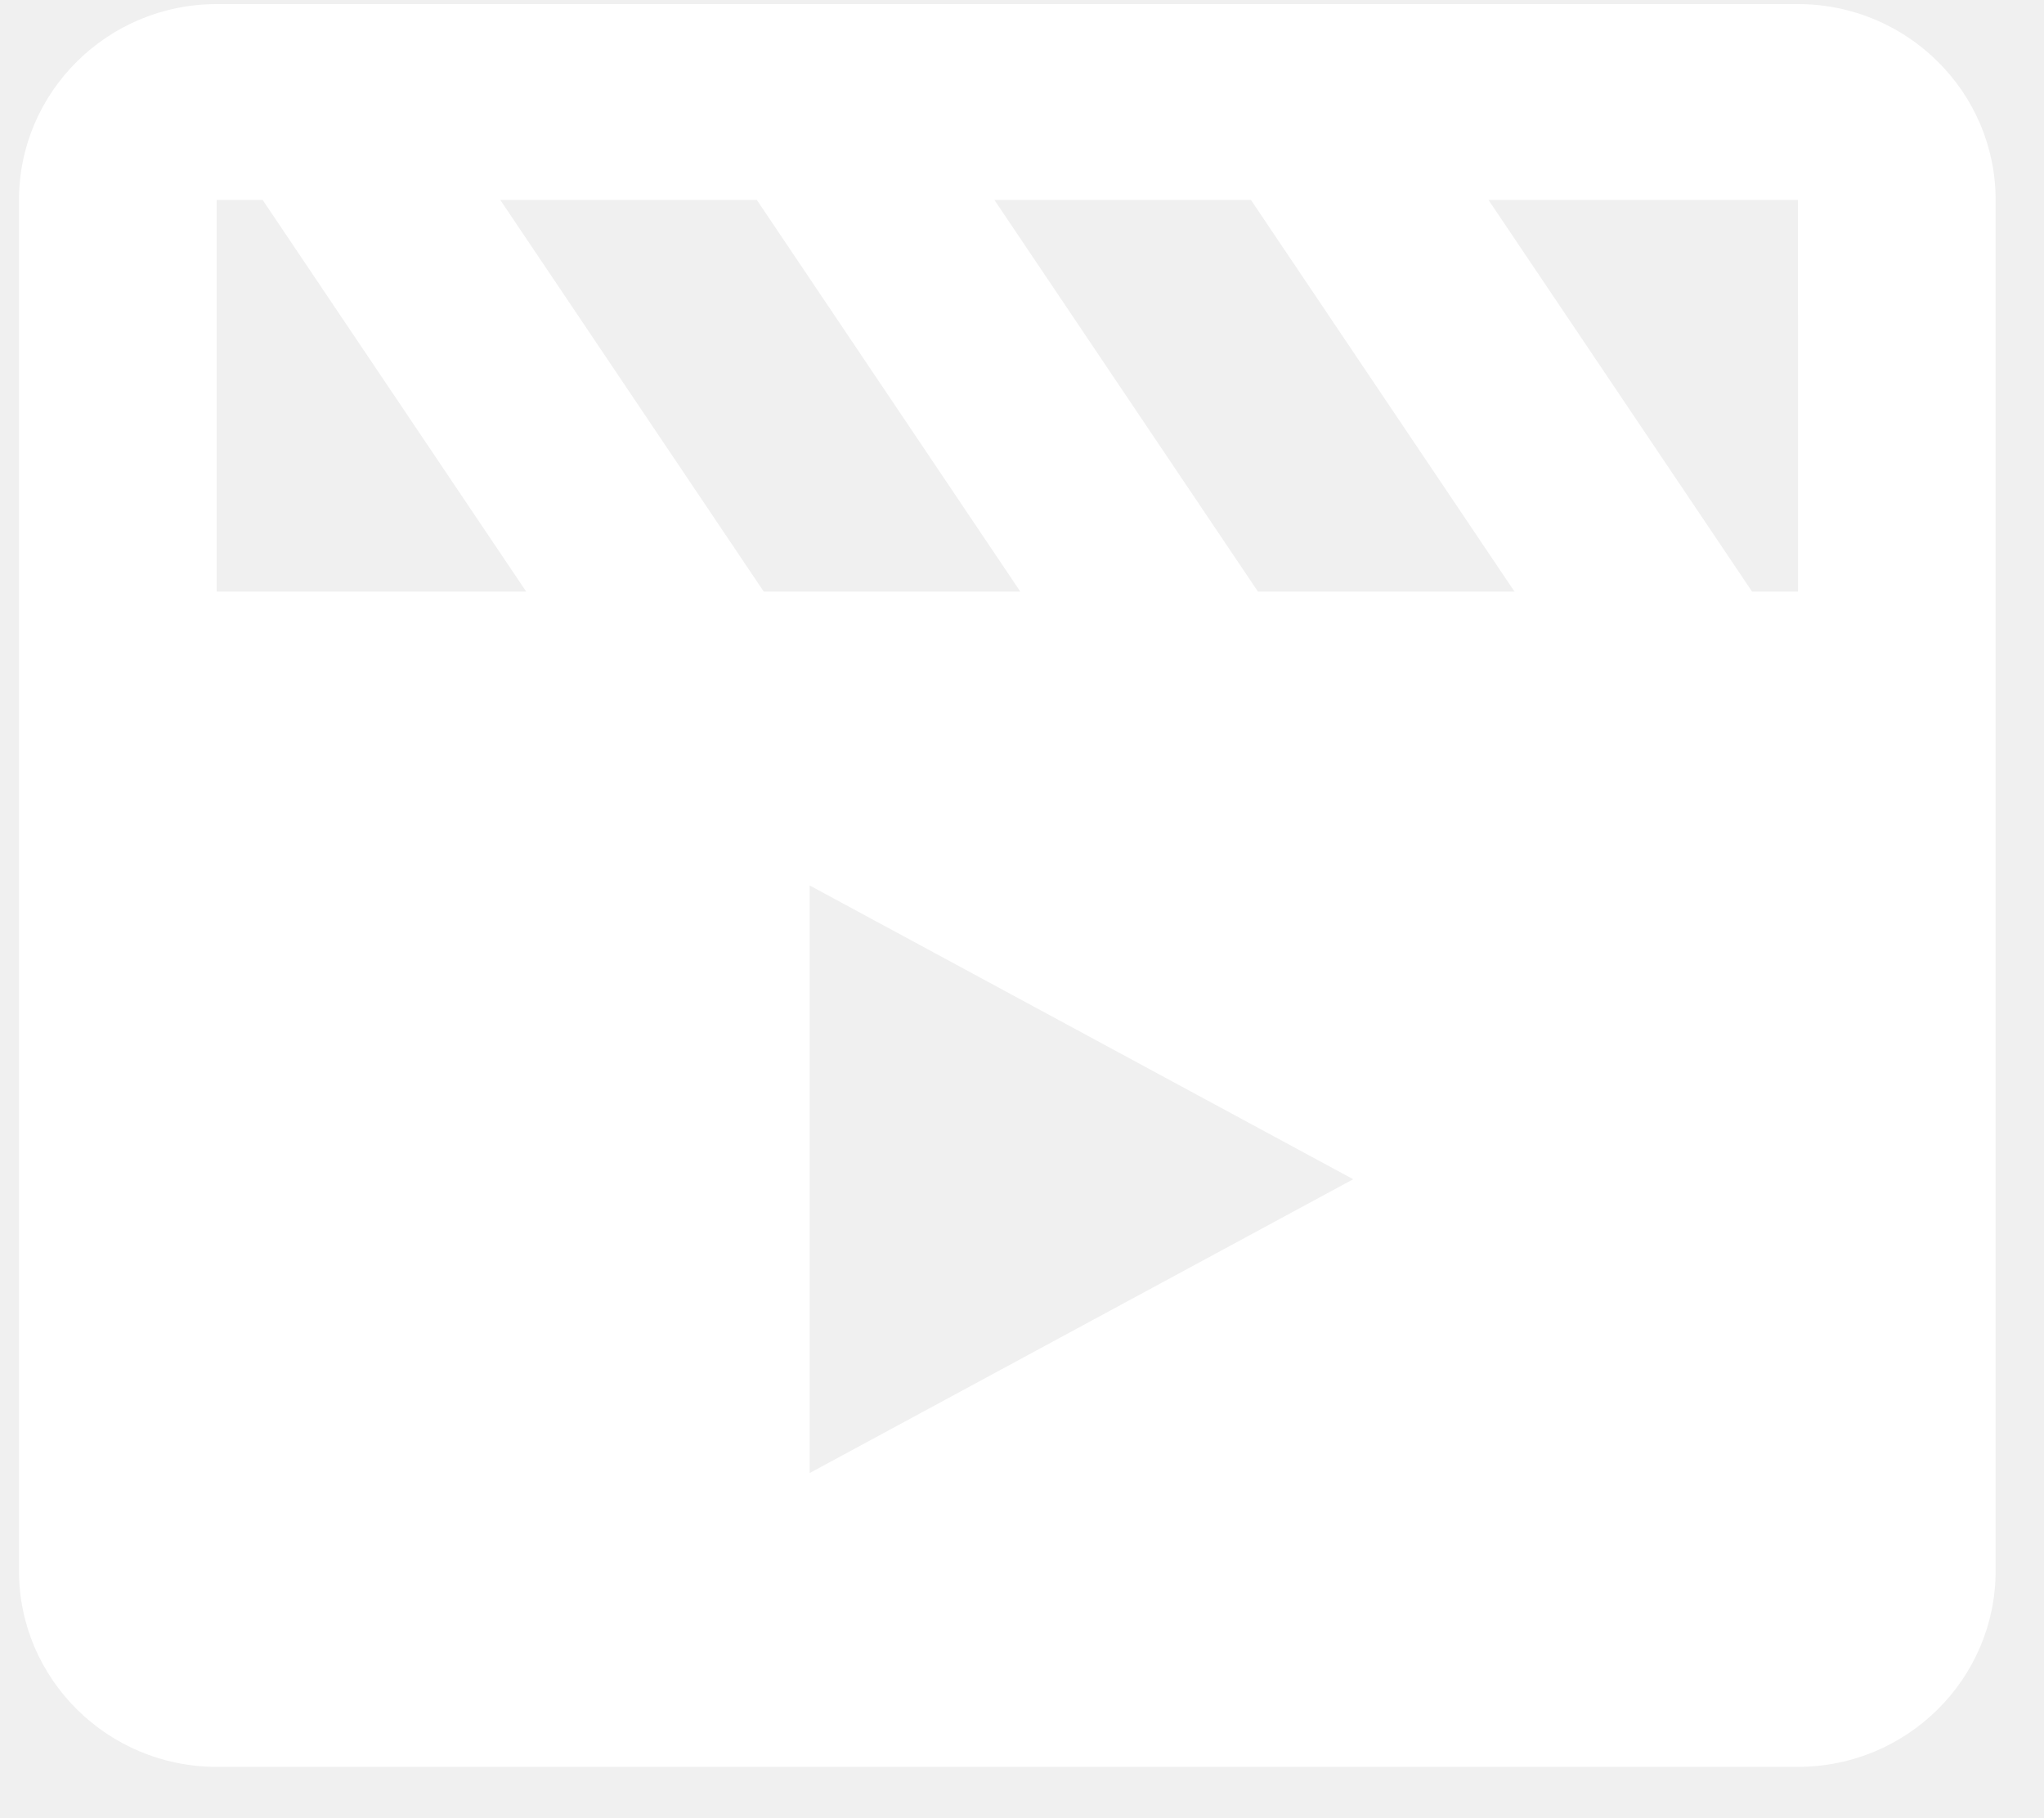
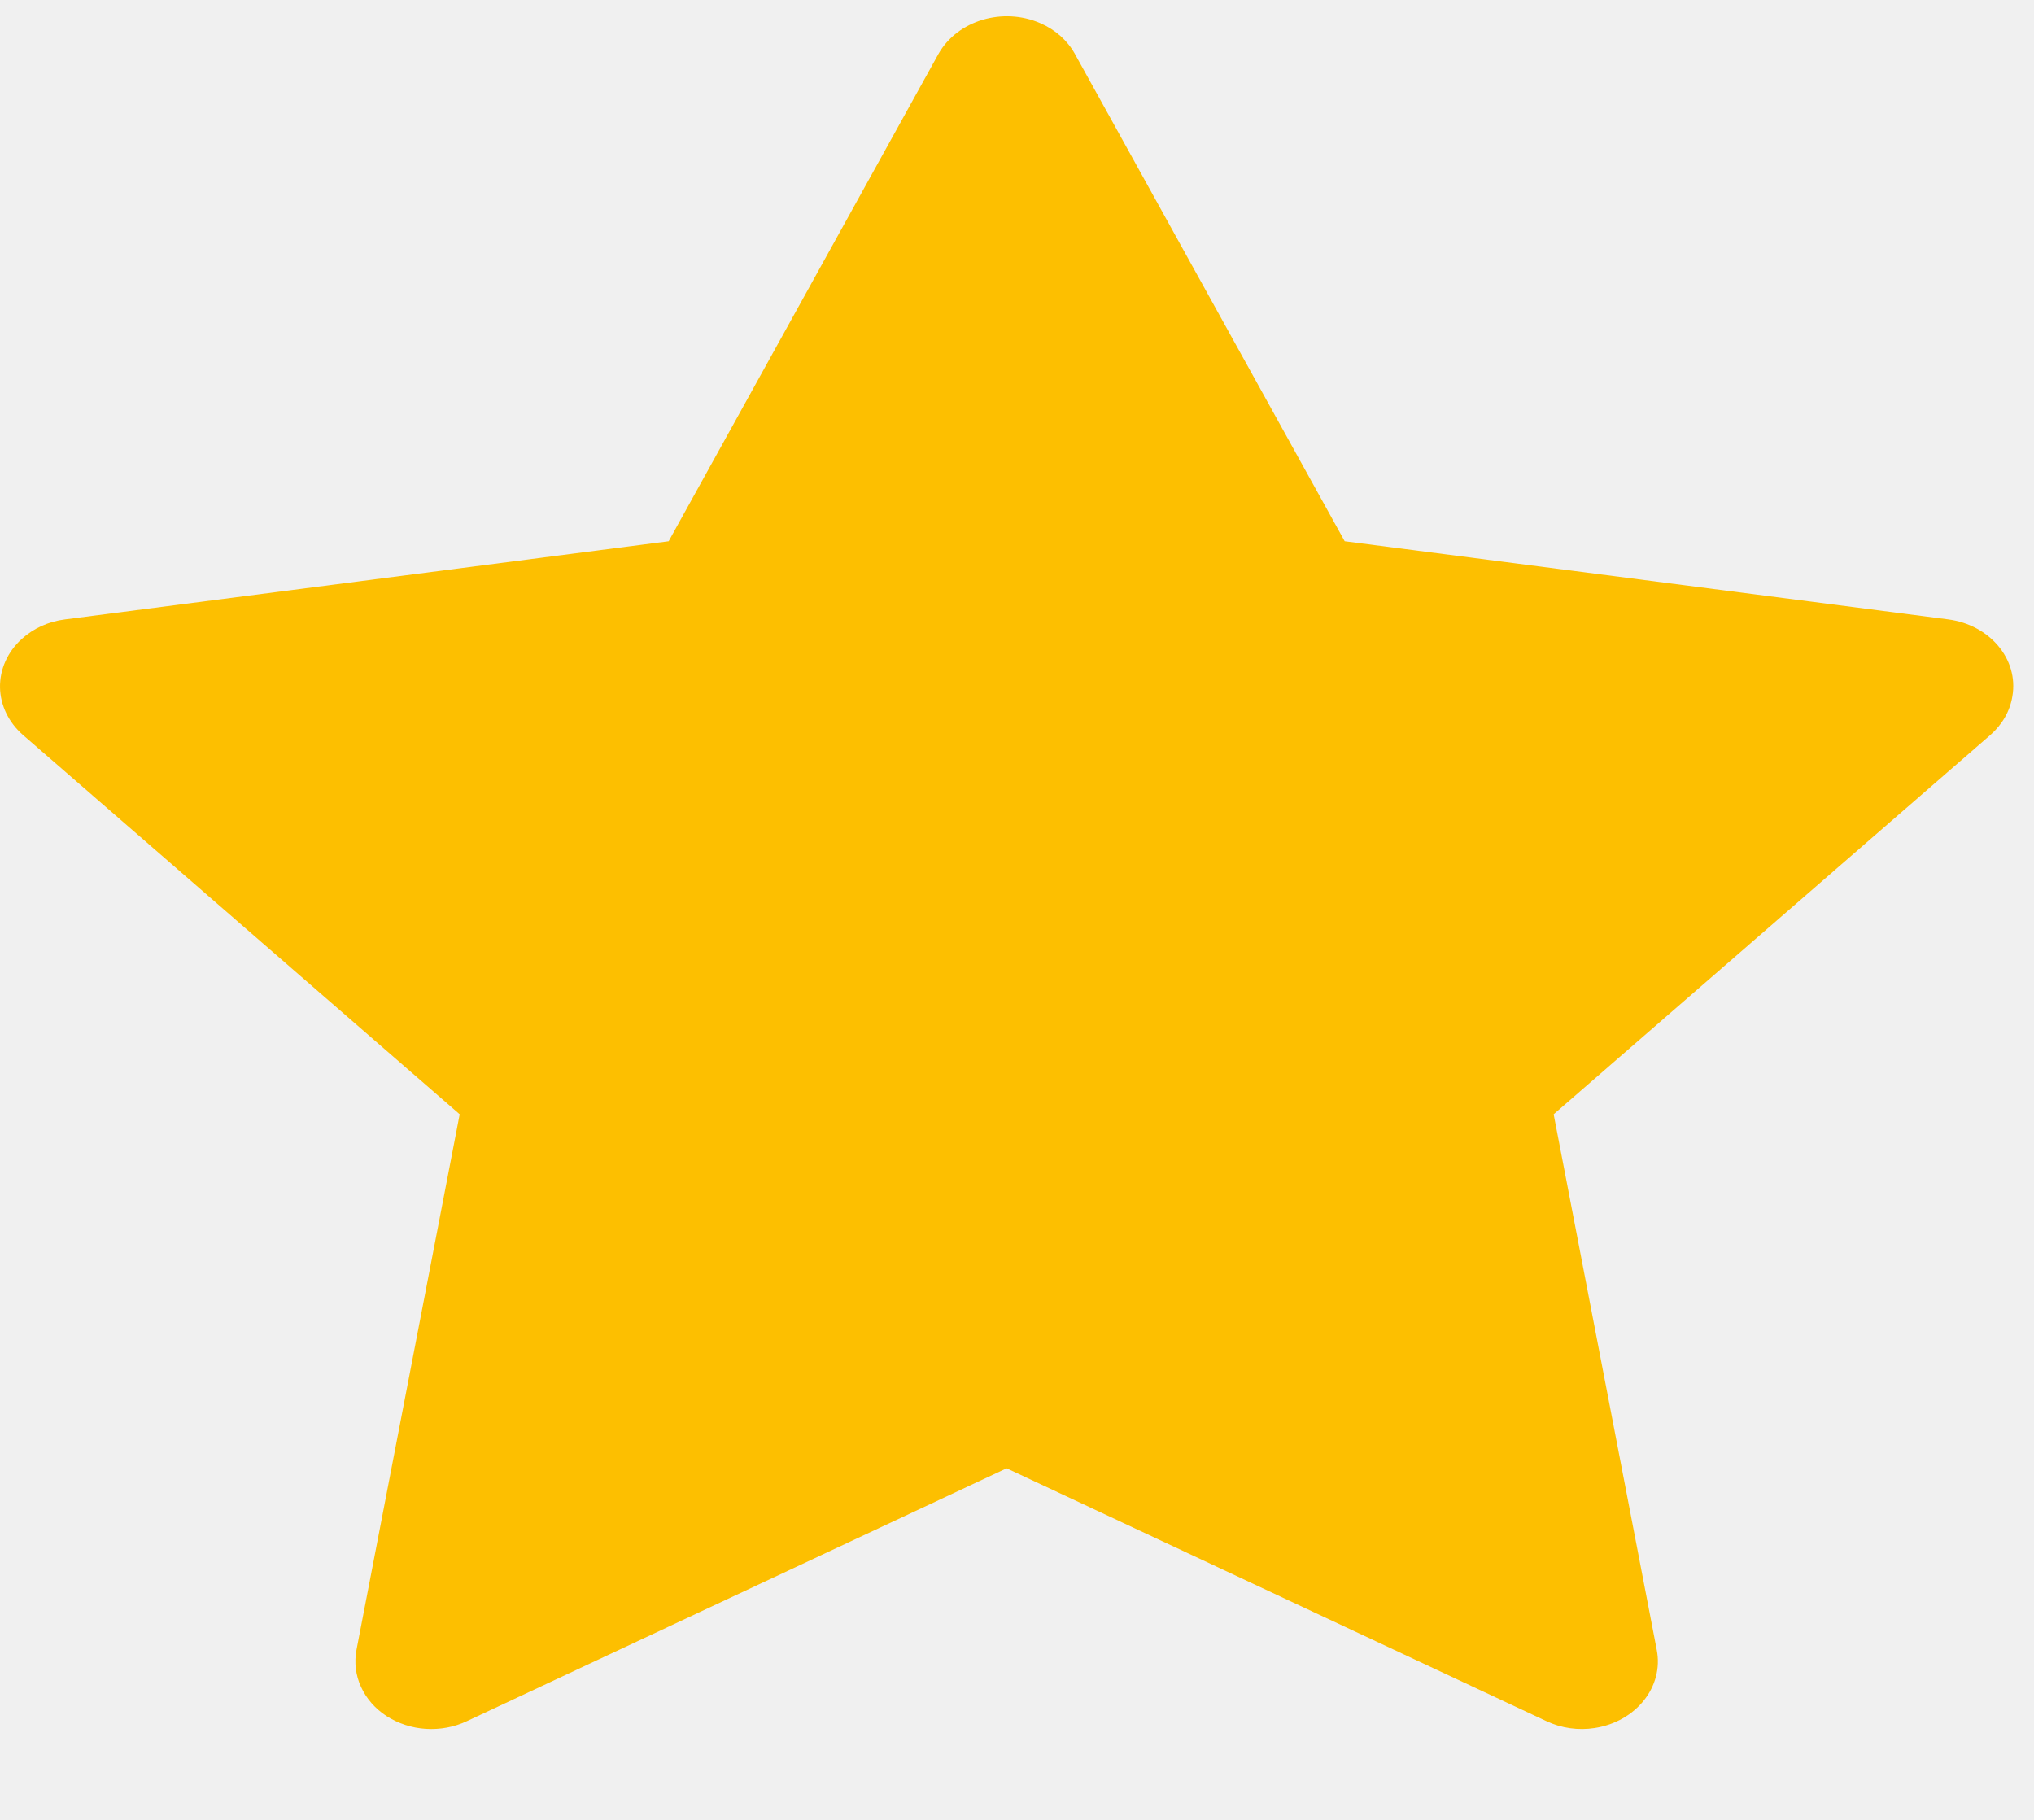
- <svg xmlns="http://www.w3.org/2000/svg" width="27" height="24" viewBox="0 0 27 24" fill="none">
-   <path d="M23.75 0.054H2.862C1.422 0.054 0.251 1.214 0.251 2.64V20.746C0.251 22.173 1.422 23.333 2.862 23.333H23.75C25.19 23.333 26.361 22.173 26.361 20.746V2.64C26.361 1.214 25.19 0.054 23.75 0.054ZM23.751 7.813C23.75 7.813 23.75 7.813 23.751 7.813H23.144L19.662 2.64H23.75L23.751 7.813ZM17.875 15.573L10.695 19.453V11.693L17.875 15.573ZM16.617 7.813L13.135 2.64H16.524L20.006 7.813H16.617ZM13.478 7.813H10.089L6.608 2.64H9.997L13.478 7.813ZM2.862 2.64H3.469L6.951 7.813H2.862V2.64Z" fill="white" />
+ <svg xmlns="http://www.w3.org/2000/svg" width="19" height="17" viewBox="0 0 19 17" fill="none">
+   <path d="M18.199 5.786L12.561 5.056L10.041 0.504C9.972 0.379 9.859 0.278 9.719 0.217C9.368 0.063 8.942 0.191 8.766 0.504L6.246 5.056L0.608 5.786C0.453 5.805 0.31 5.871 0.202 5.97C0.07 6.09 -0.002 6.252 6.24985e-05 6.42C0.003 6.588 0.08 6.748 0.215 6.866L4.294 10.409L3.33 15.412C3.308 15.528 3.322 15.648 3.372 15.757C3.422 15.867 3.505 15.962 3.612 16.031C3.72 16.1 3.847 16.142 3.979 16.15C4.111 16.158 4.243 16.134 4.361 16.078L9.403 13.716L14.446 16.078C14.584 16.144 14.744 16.166 14.897 16.142C15.283 16.082 15.543 15.756 15.476 15.412L14.513 10.409L18.592 6.866C18.703 6.769 18.776 6.642 18.798 6.504C18.858 6.158 18.587 5.837 18.199 5.786Z" fill="#FDBF00" />
</svg>
